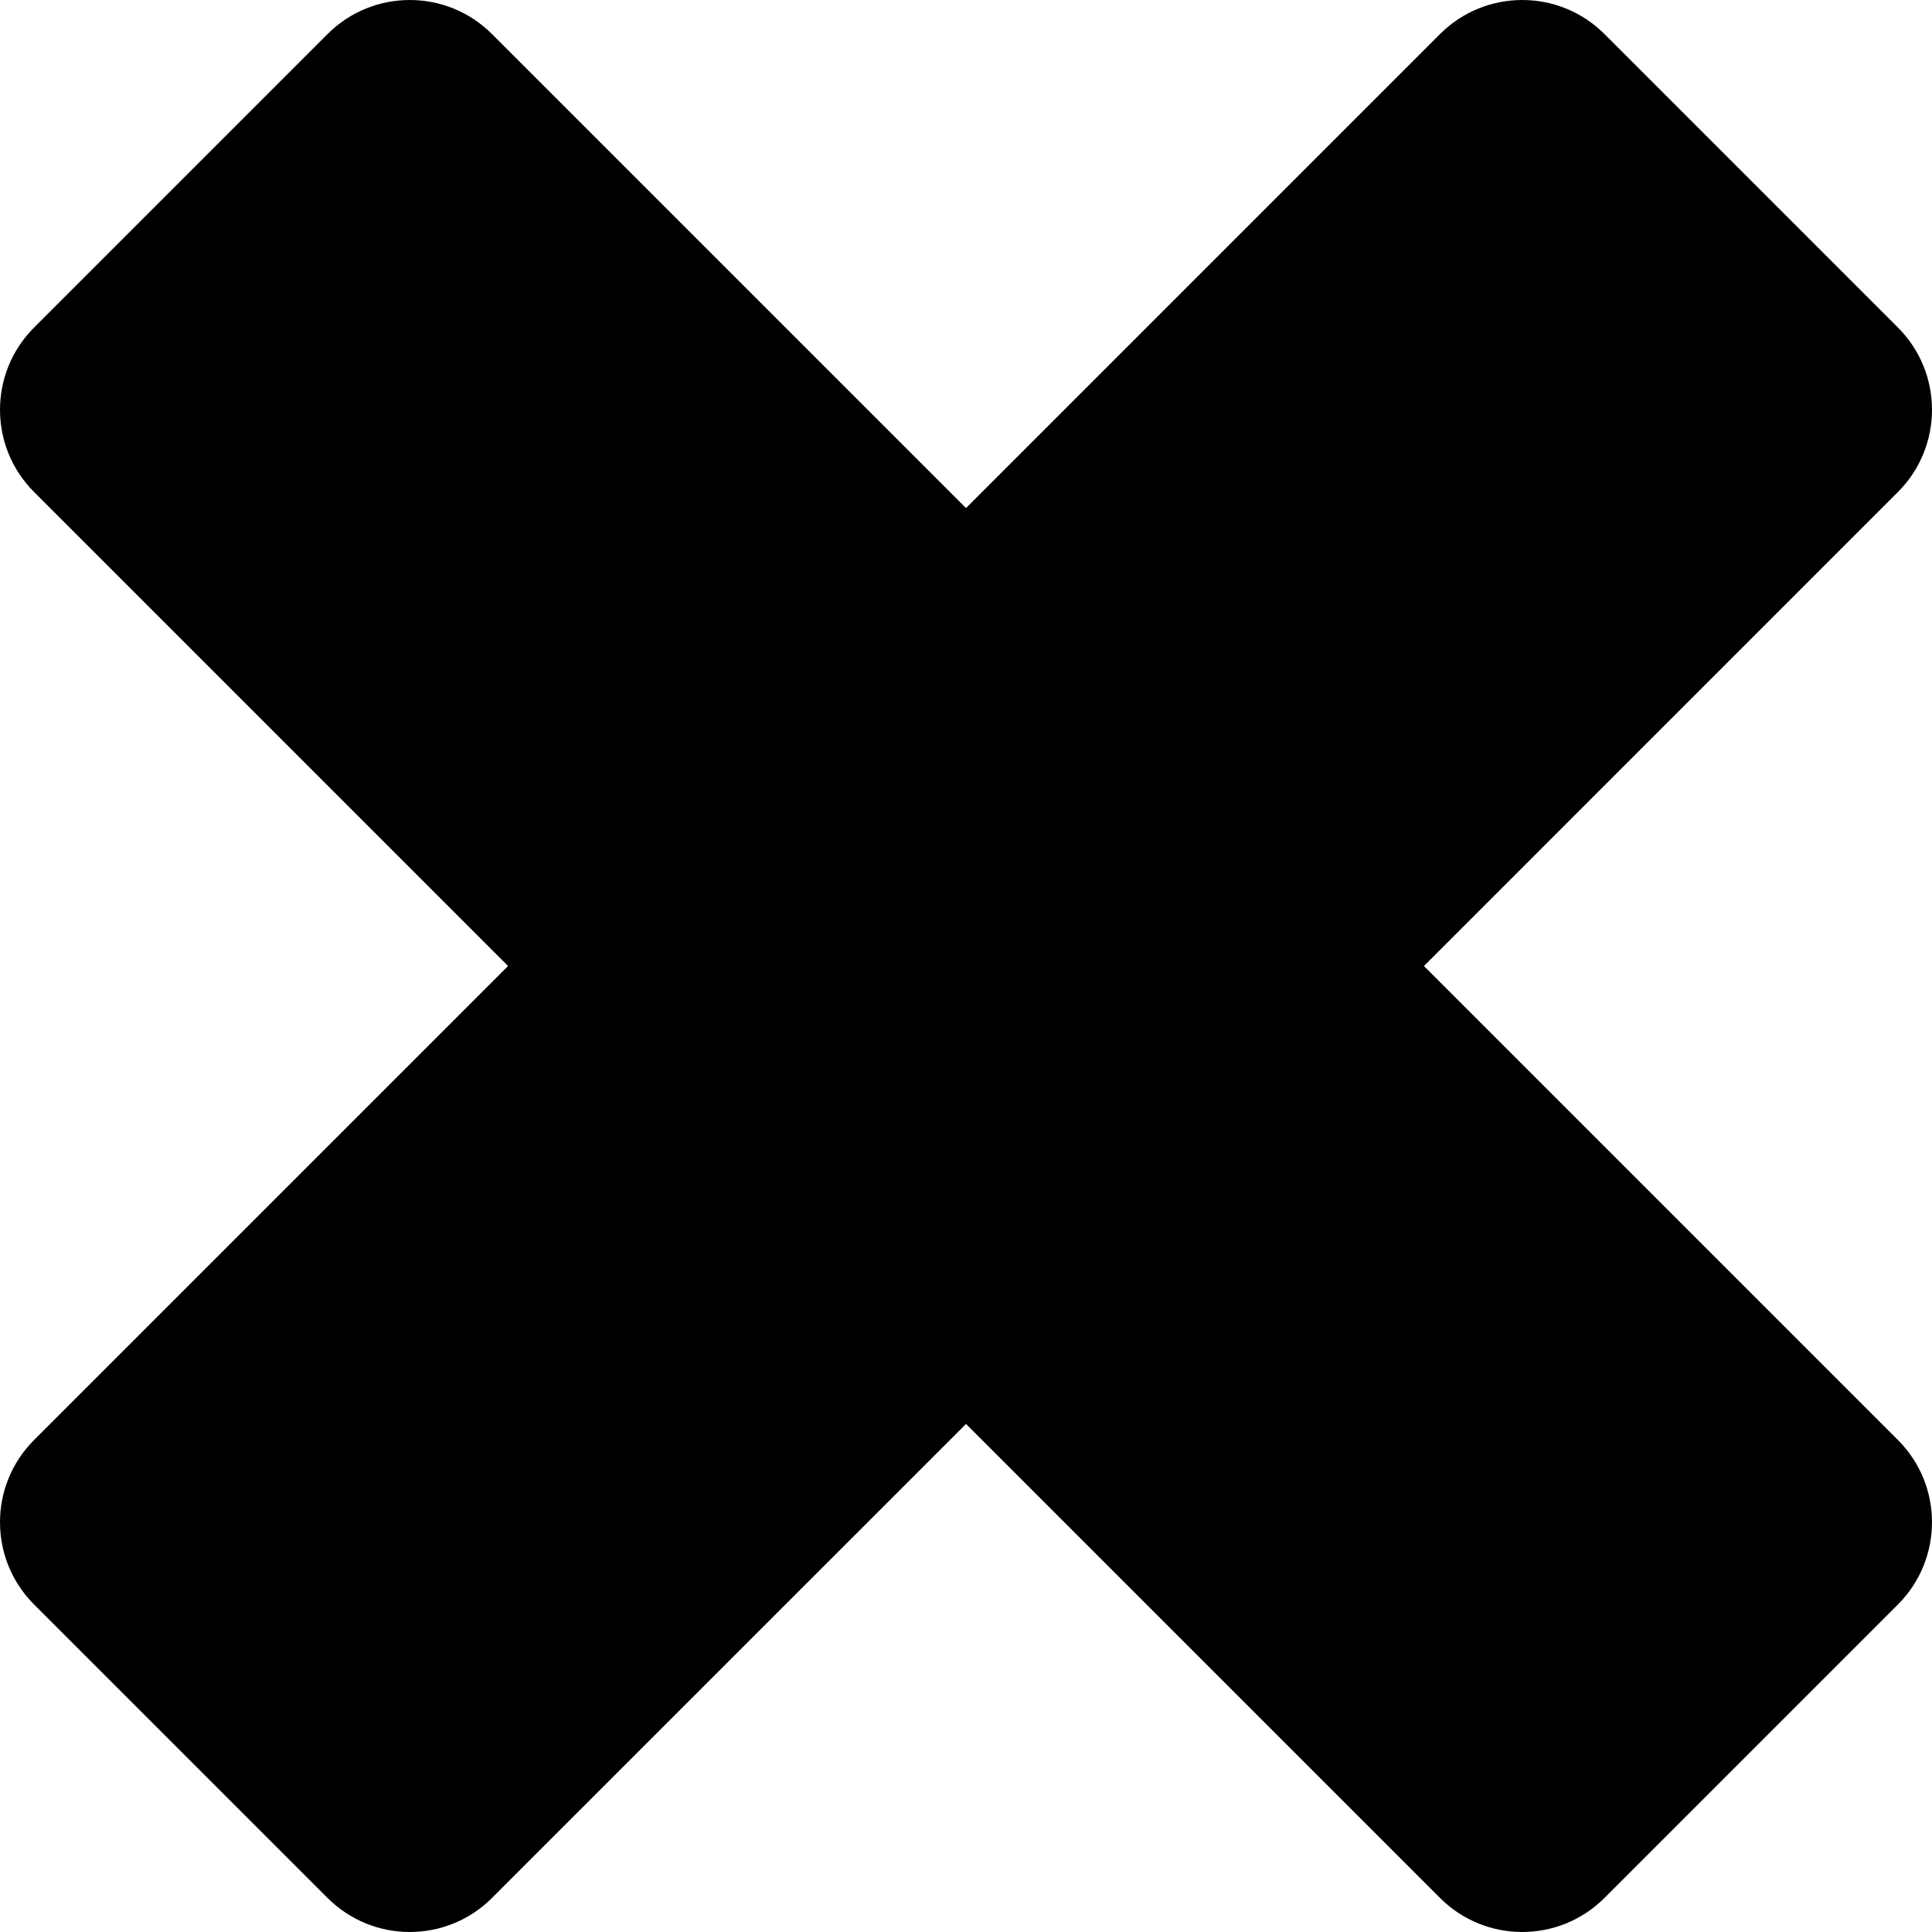
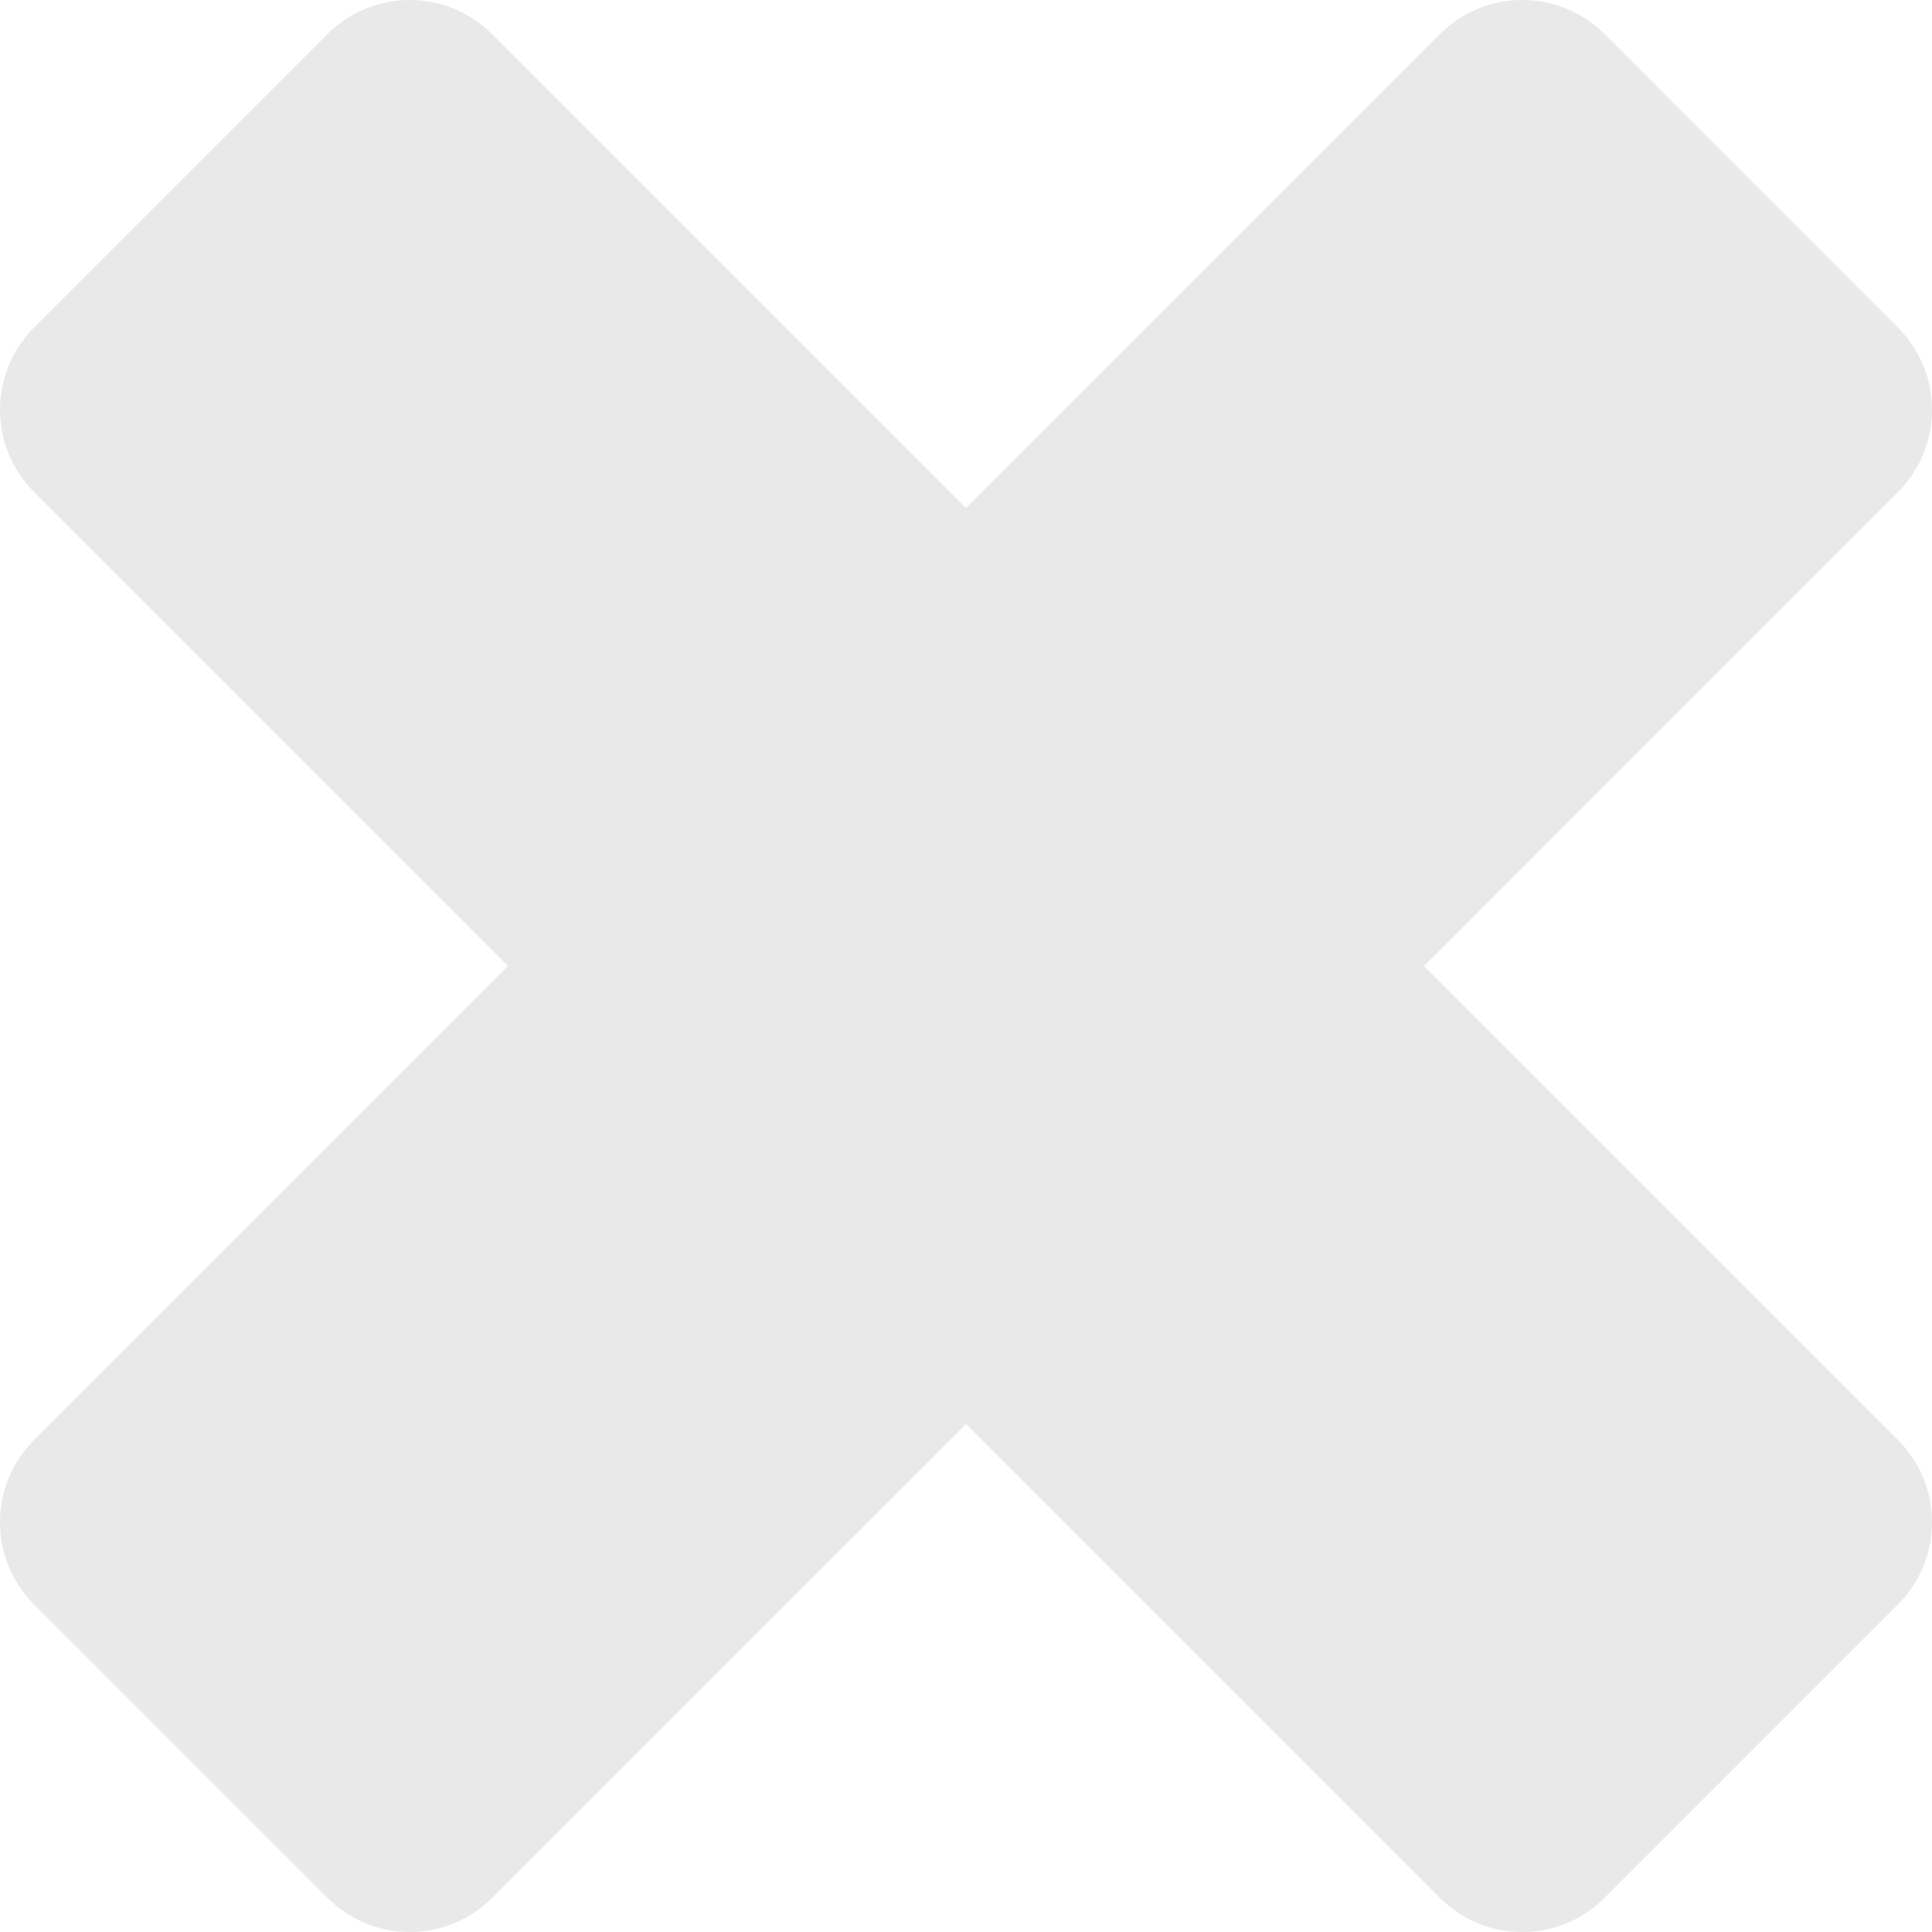
- <svg xmlns="http://www.w3.org/2000/svg" id="Layer_1" data-name="Layer 1" viewBox="0 0 822.2 822.21">
+ <svg xmlns="http://www.w3.org/2000/svg" id="Layer_1" data-name="Layer 1" viewBox="0 0 822.2 822.21" fill="#e9e9e9">
  <path d="M807.71,612.82c19.33,19.33,19.33,50.67,0,70.01l-124.88,124.88c-19.34,19.33-50.68,19.33-70.01,0l-201.71-201.71-201.72,201.71c-19.33,19.33-50.67,19.33-70,0L14.5,682.83c-19.33-19.34-19.33-50.68,0-70.01l201.72-201.71L14.5,209.39c-19.33-19.33-19.33-50.67,0-70L139.39,14.5c19.33-19.33,50.67-19.33,70,0l201.72,201.72L612.82,14.5c19.33-19.33,50.67-19.33,70.01,0l124.88,124.89c19.33,19.33,19.33,50.67,0,70l-201.71,201.72,201.71,201.71Z" />
</svg>
